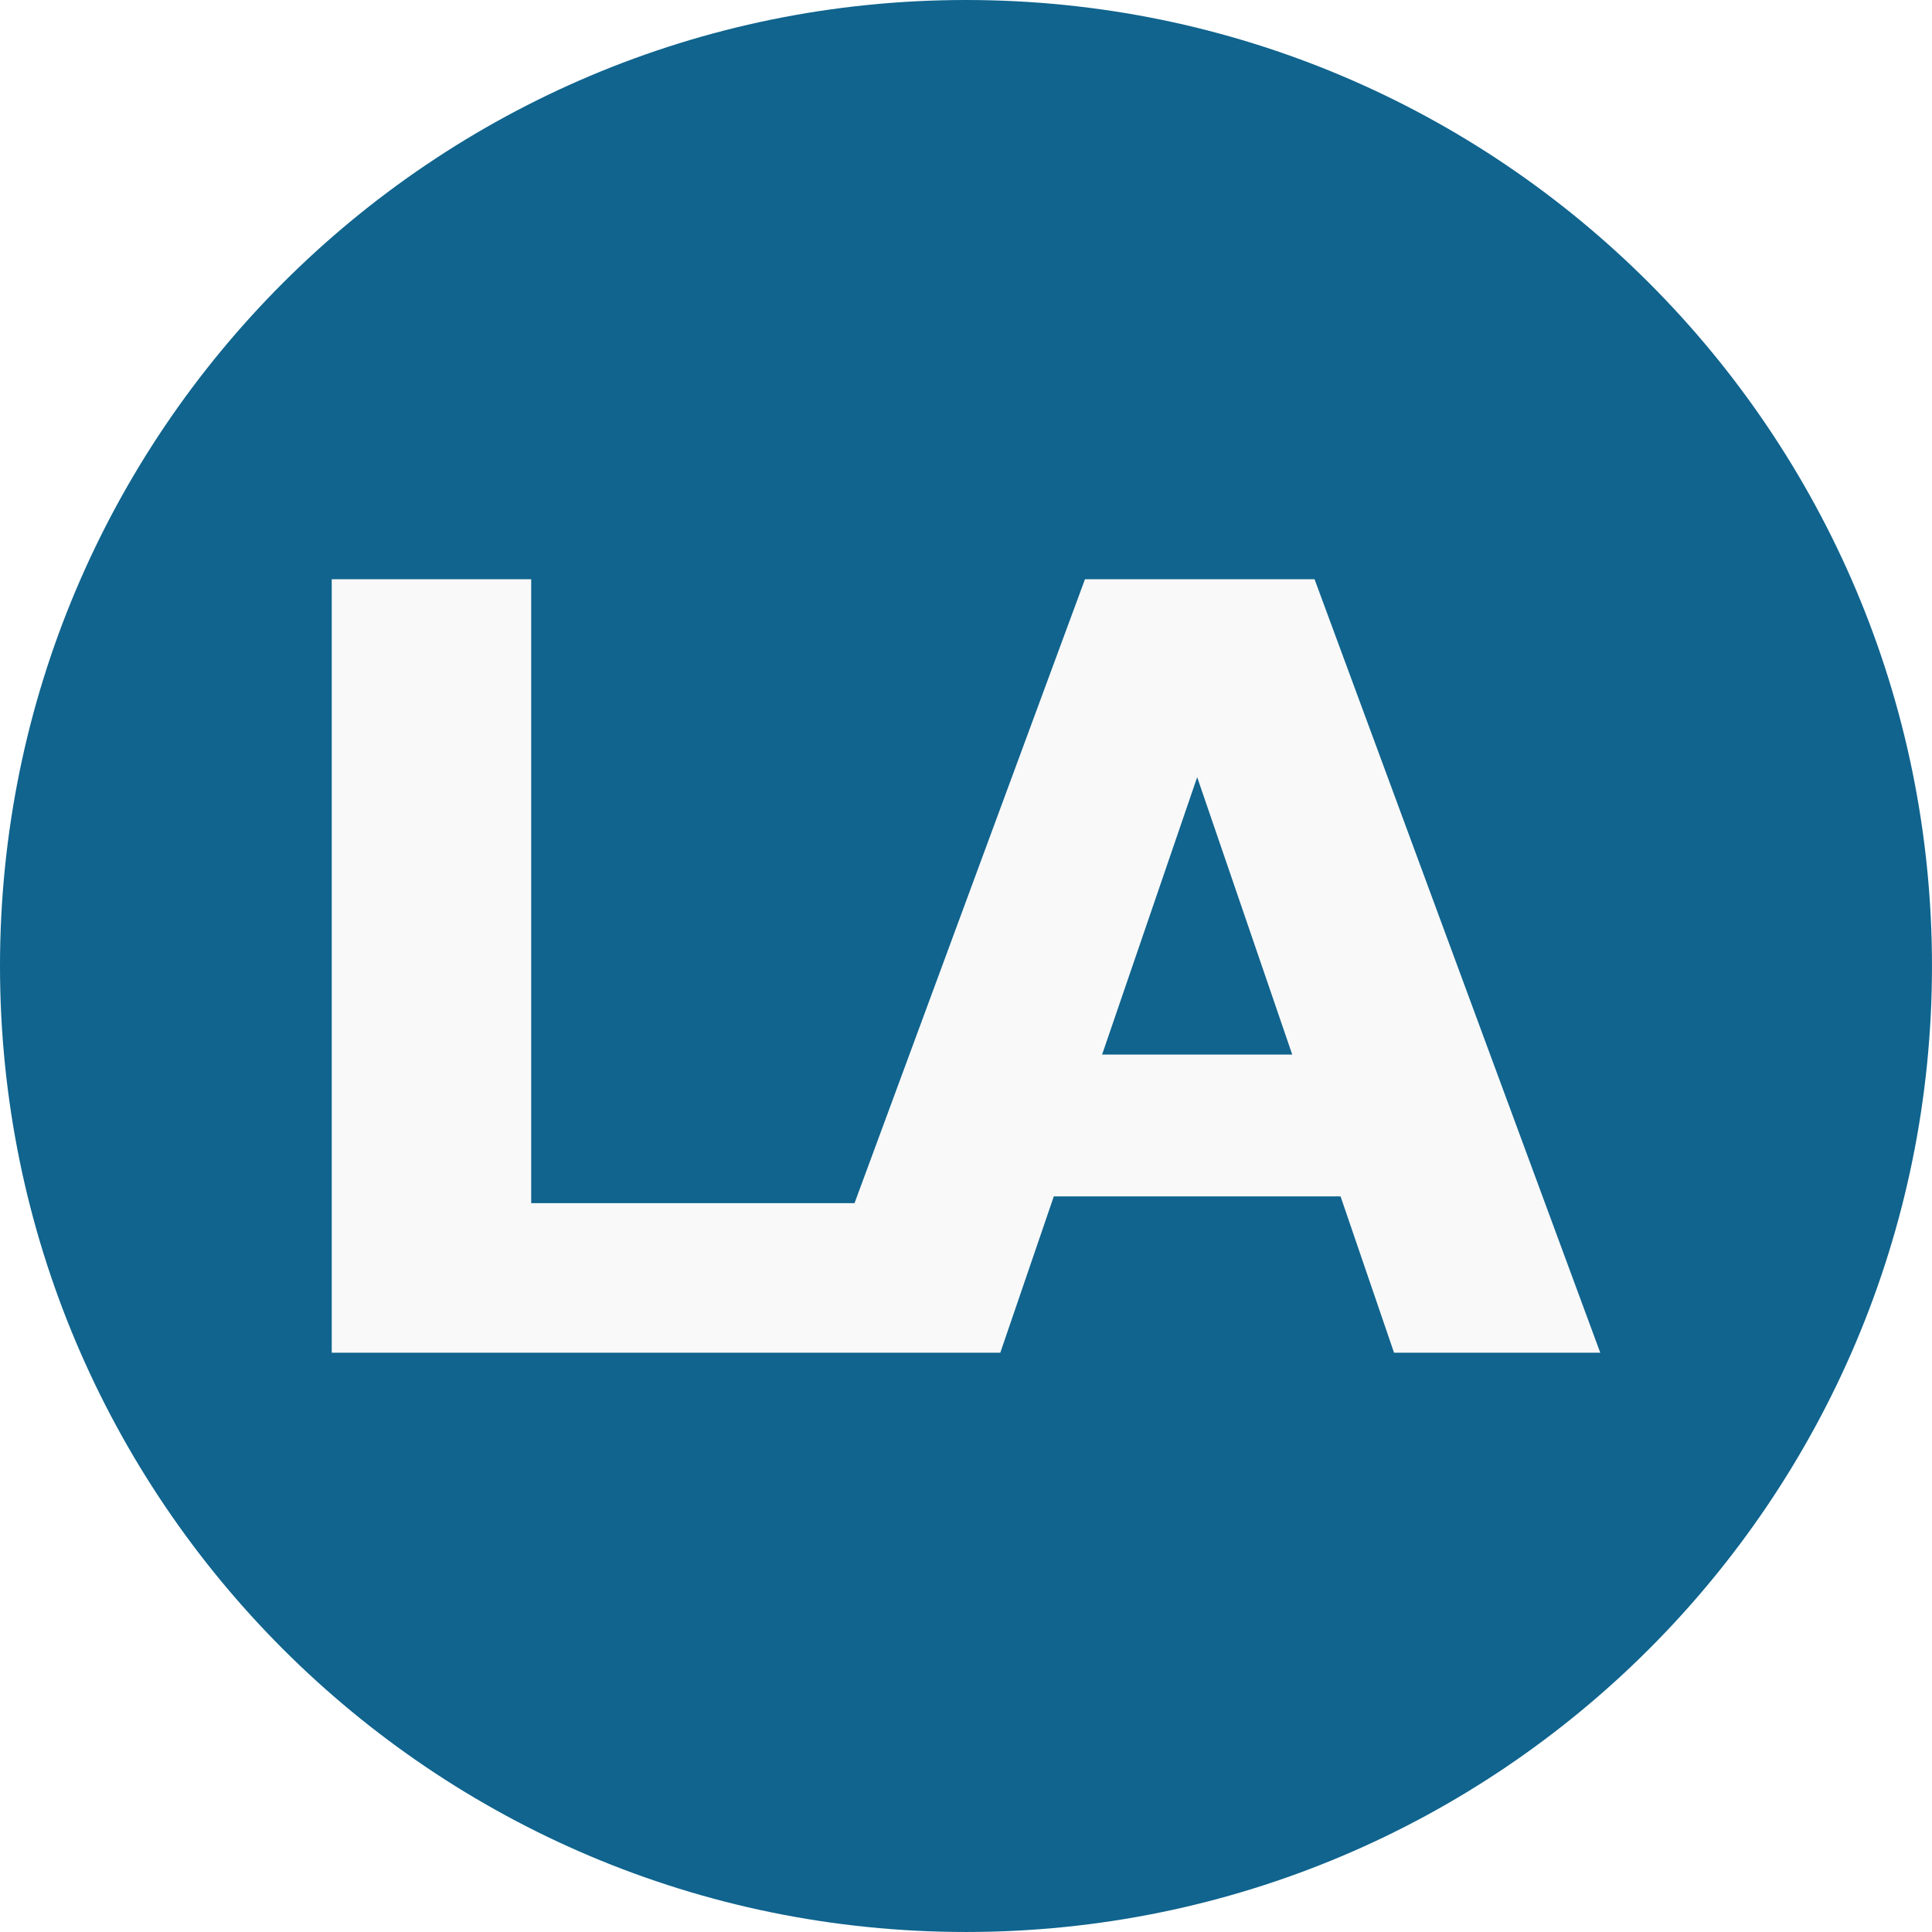
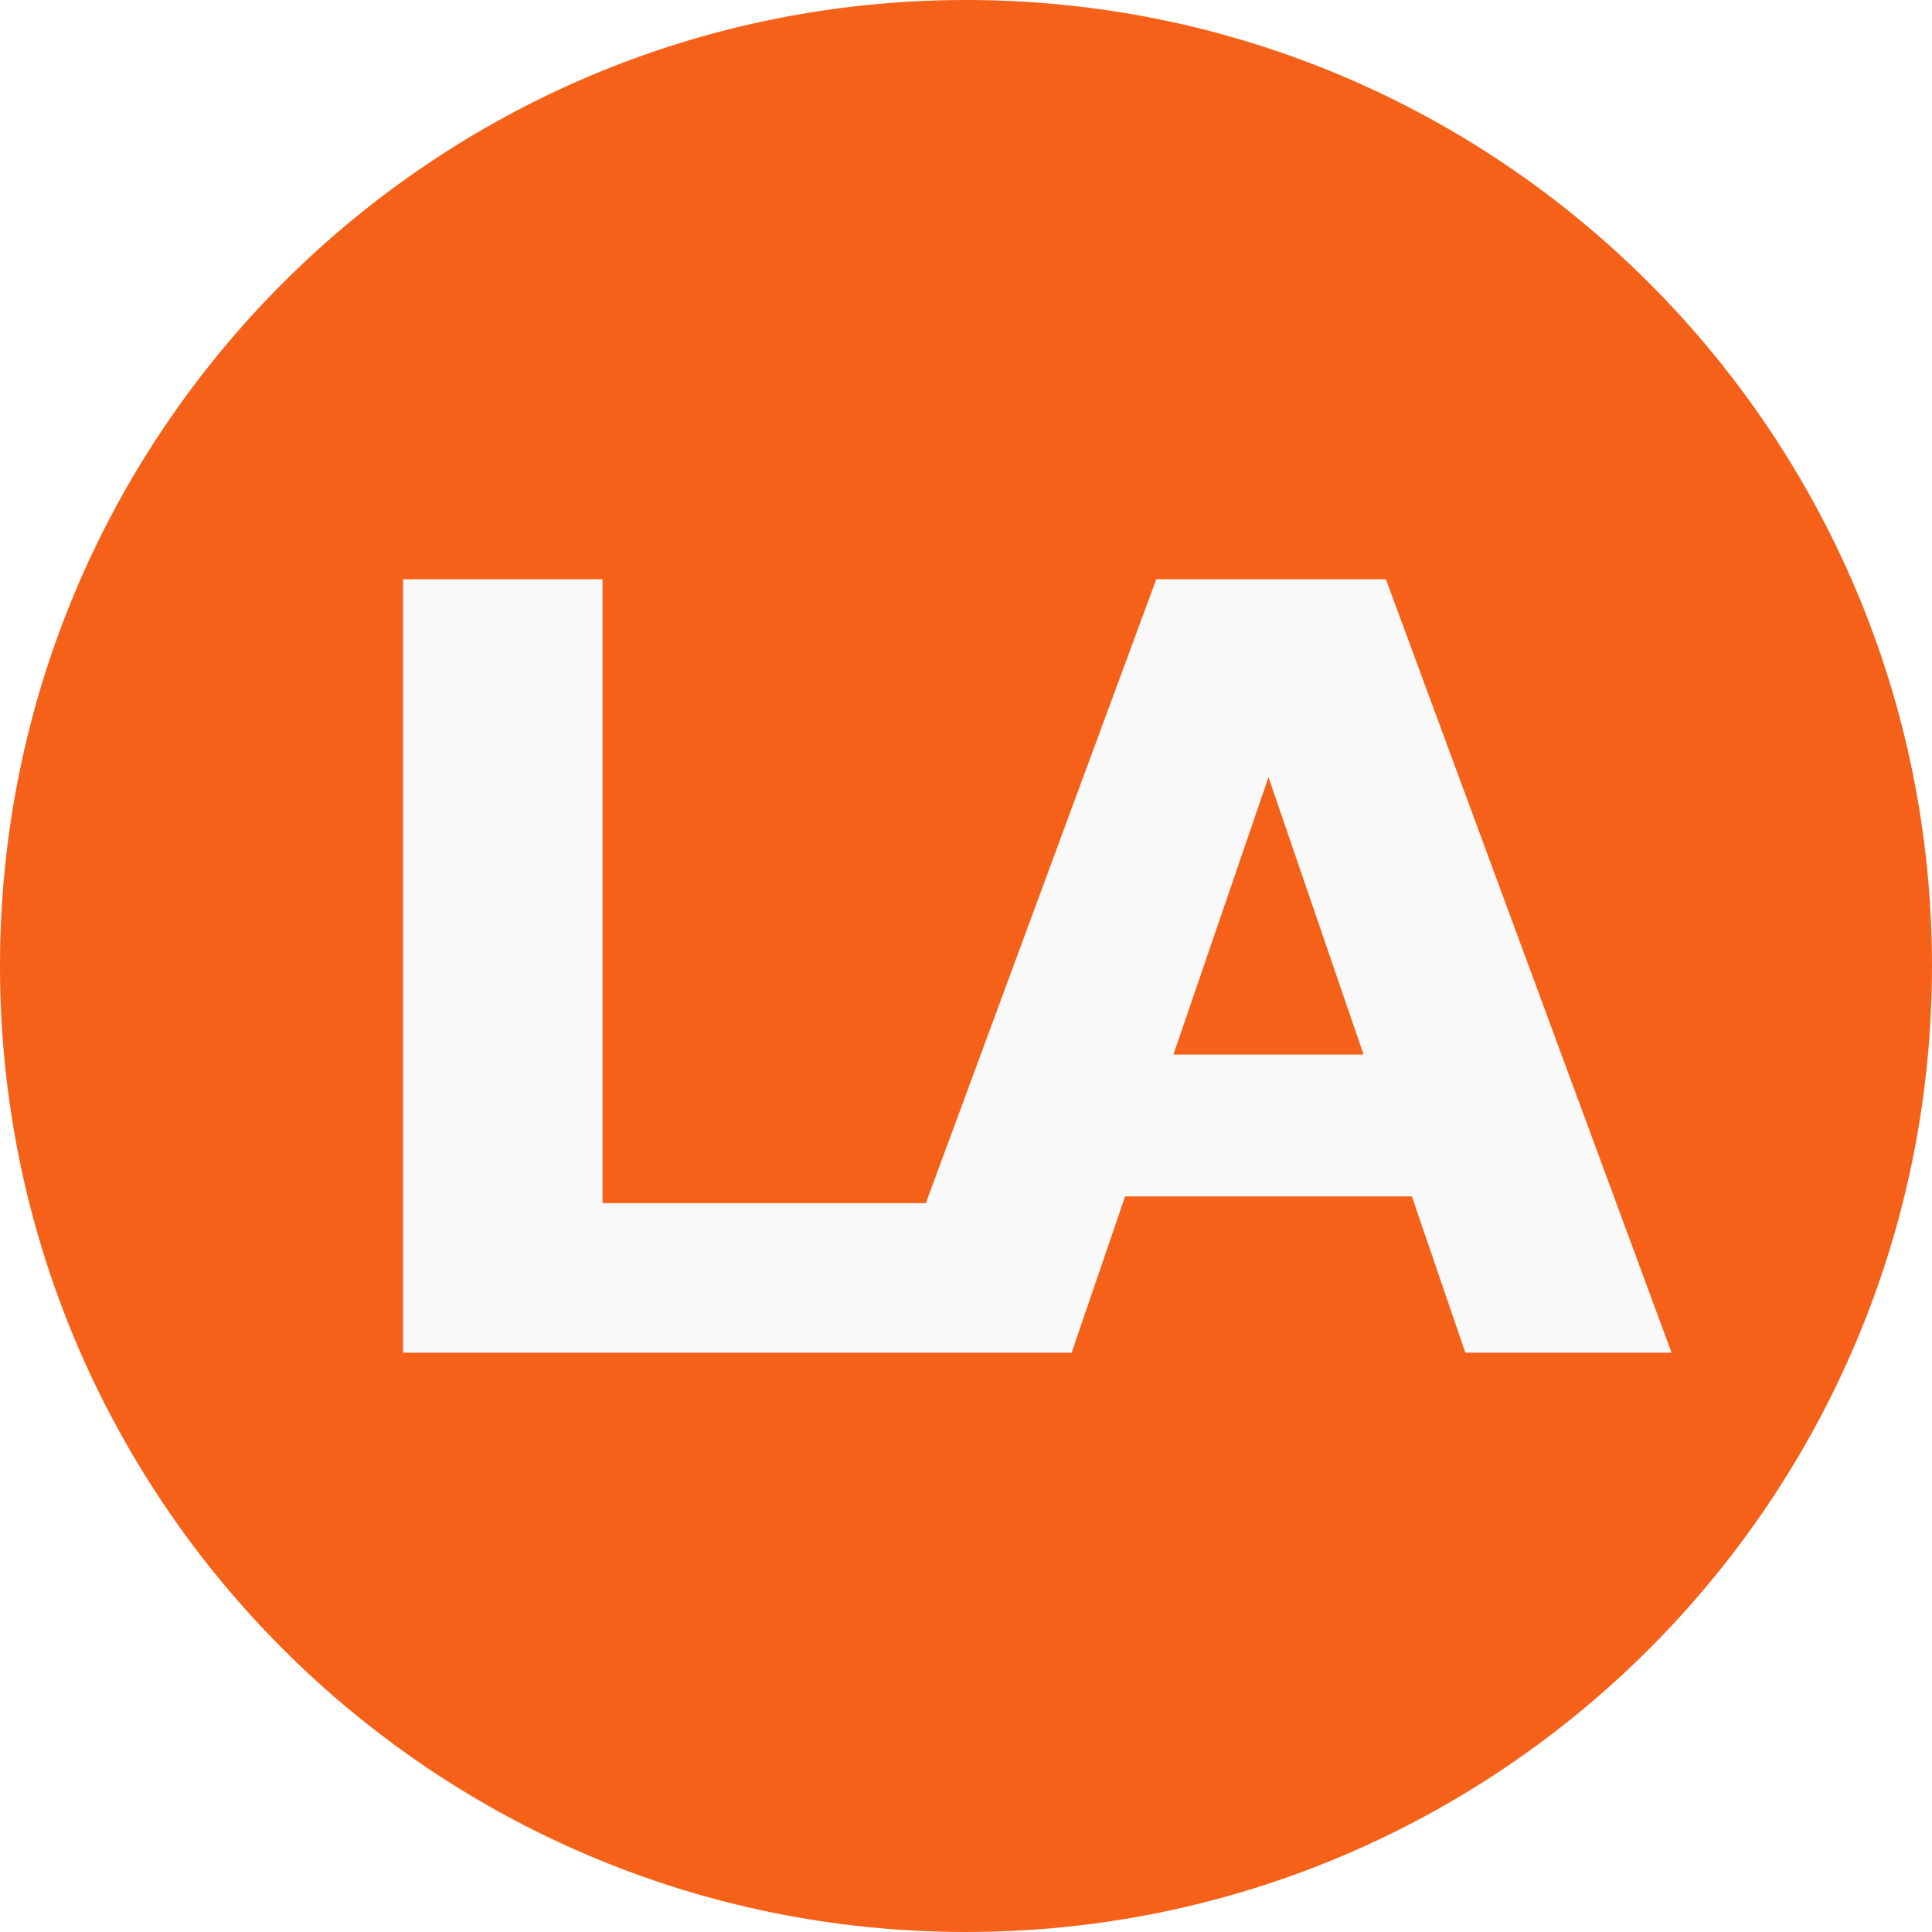
<svg xmlns="http://www.w3.org/2000/svg" width="512" height="512" viewBox="0 0 135.467 135.467" version="1.1" id="svg1">
  <defs id="defs1">
    <rect x="-193.41" y="28.185" width="58.315" height="73.865" id="rect2" />
  </defs>
  <g id="layer1" style="display:none">
    <rect style="fill:#c83737;fill-opacity:0.884;stroke-width:1.16" id="rect849" width="135.467" height="135.467" x="0" y="1.9868711e-09" />
  </g>
  <g id="layer3" style="display:inline">
-     <circle style="fill:#10648e;fill-opacity:1;stroke-width:1.191" id="path2" cx="67.733" cy="67.733" r="67.733" />
+     <circle style="fill:#f56118;fill-opacity:1;stroke-width:1.191" id="path2" cx="67.733" cy="67.733" r="67.733" />
  </g>
  <g id="layer4" style="display:none">
    <text xml:space="preserve" style="font-style:normal;font-variant:normal;font-weight:bold;font-stretch:normal;font-size:63.5px;font-family:Sans;-inkscape-font-specification:'Sans, Bold';font-variant-ligatures:normal;font-variant-caps:normal;font-variant-numeric:normal;letter-spacing:-7.408px;display:none;fill:#f9f9f9;stroke-width:0.265" x="23.189" y="90.817" id="text2">
      <tspan id="tspan2" style="font-style:normal;font-variant:normal;font-weight:bold;font-stretch:normal;font-size:63.5px;font-family:Sans;-inkscape-font-specification:'Sans, Bold';font-variant-ligatures:normal;font-variant-caps:normal;font-variant-numeric:normal;letter-spacing:-7.408px;stroke-width:0.265" x="23.189" y="90.817">LA</tspan>
    </text>
  </g>
  <g id="g1" style="display:inline">
-     <path d="M 62.378,94.85 H 23.26 V 40.616 h 13.986 v 43.744 h 25.132 z m 49.829,0 H 97.747 L 93.996,83.887 H 73.89 L 70.138,94.85 H 56.043 L 76.075,40.616 H 92.174 Z M 90.608,73.943 83.943,54.494 77.277,73.943 Z" id="text1" style="font-weight:bold;font-size:63.5px;font-family:Sans;-inkscape-font-specification:'Sans, Bold';letter-spacing:-7.408px;fill:#f9f9f9;stroke-width:0.311" aria-label="LA" />
+     <path d="M 67.378,94.85 H 28.26 V 40.616 h 13.986 v 43.744 h 25.132 z m 49.829,0 H 102.748 L 98.996,83.887 H 78.89 L 75.139,94.85 H 61.043 L 81.076,40.616 H 97.175 Z M 95.609,73.943 88.943,54.494 82.278,73.943 Z" id="text1" style="font-weight:bold;font-size:63.5px;font-family:Sans;-inkscape-font-specification:'Sans, Bold';letter-spacing:-7.408px;fill:#f9f9f9;stroke-width:0.311" aria-label="LA" />
  </g>
</svg>
